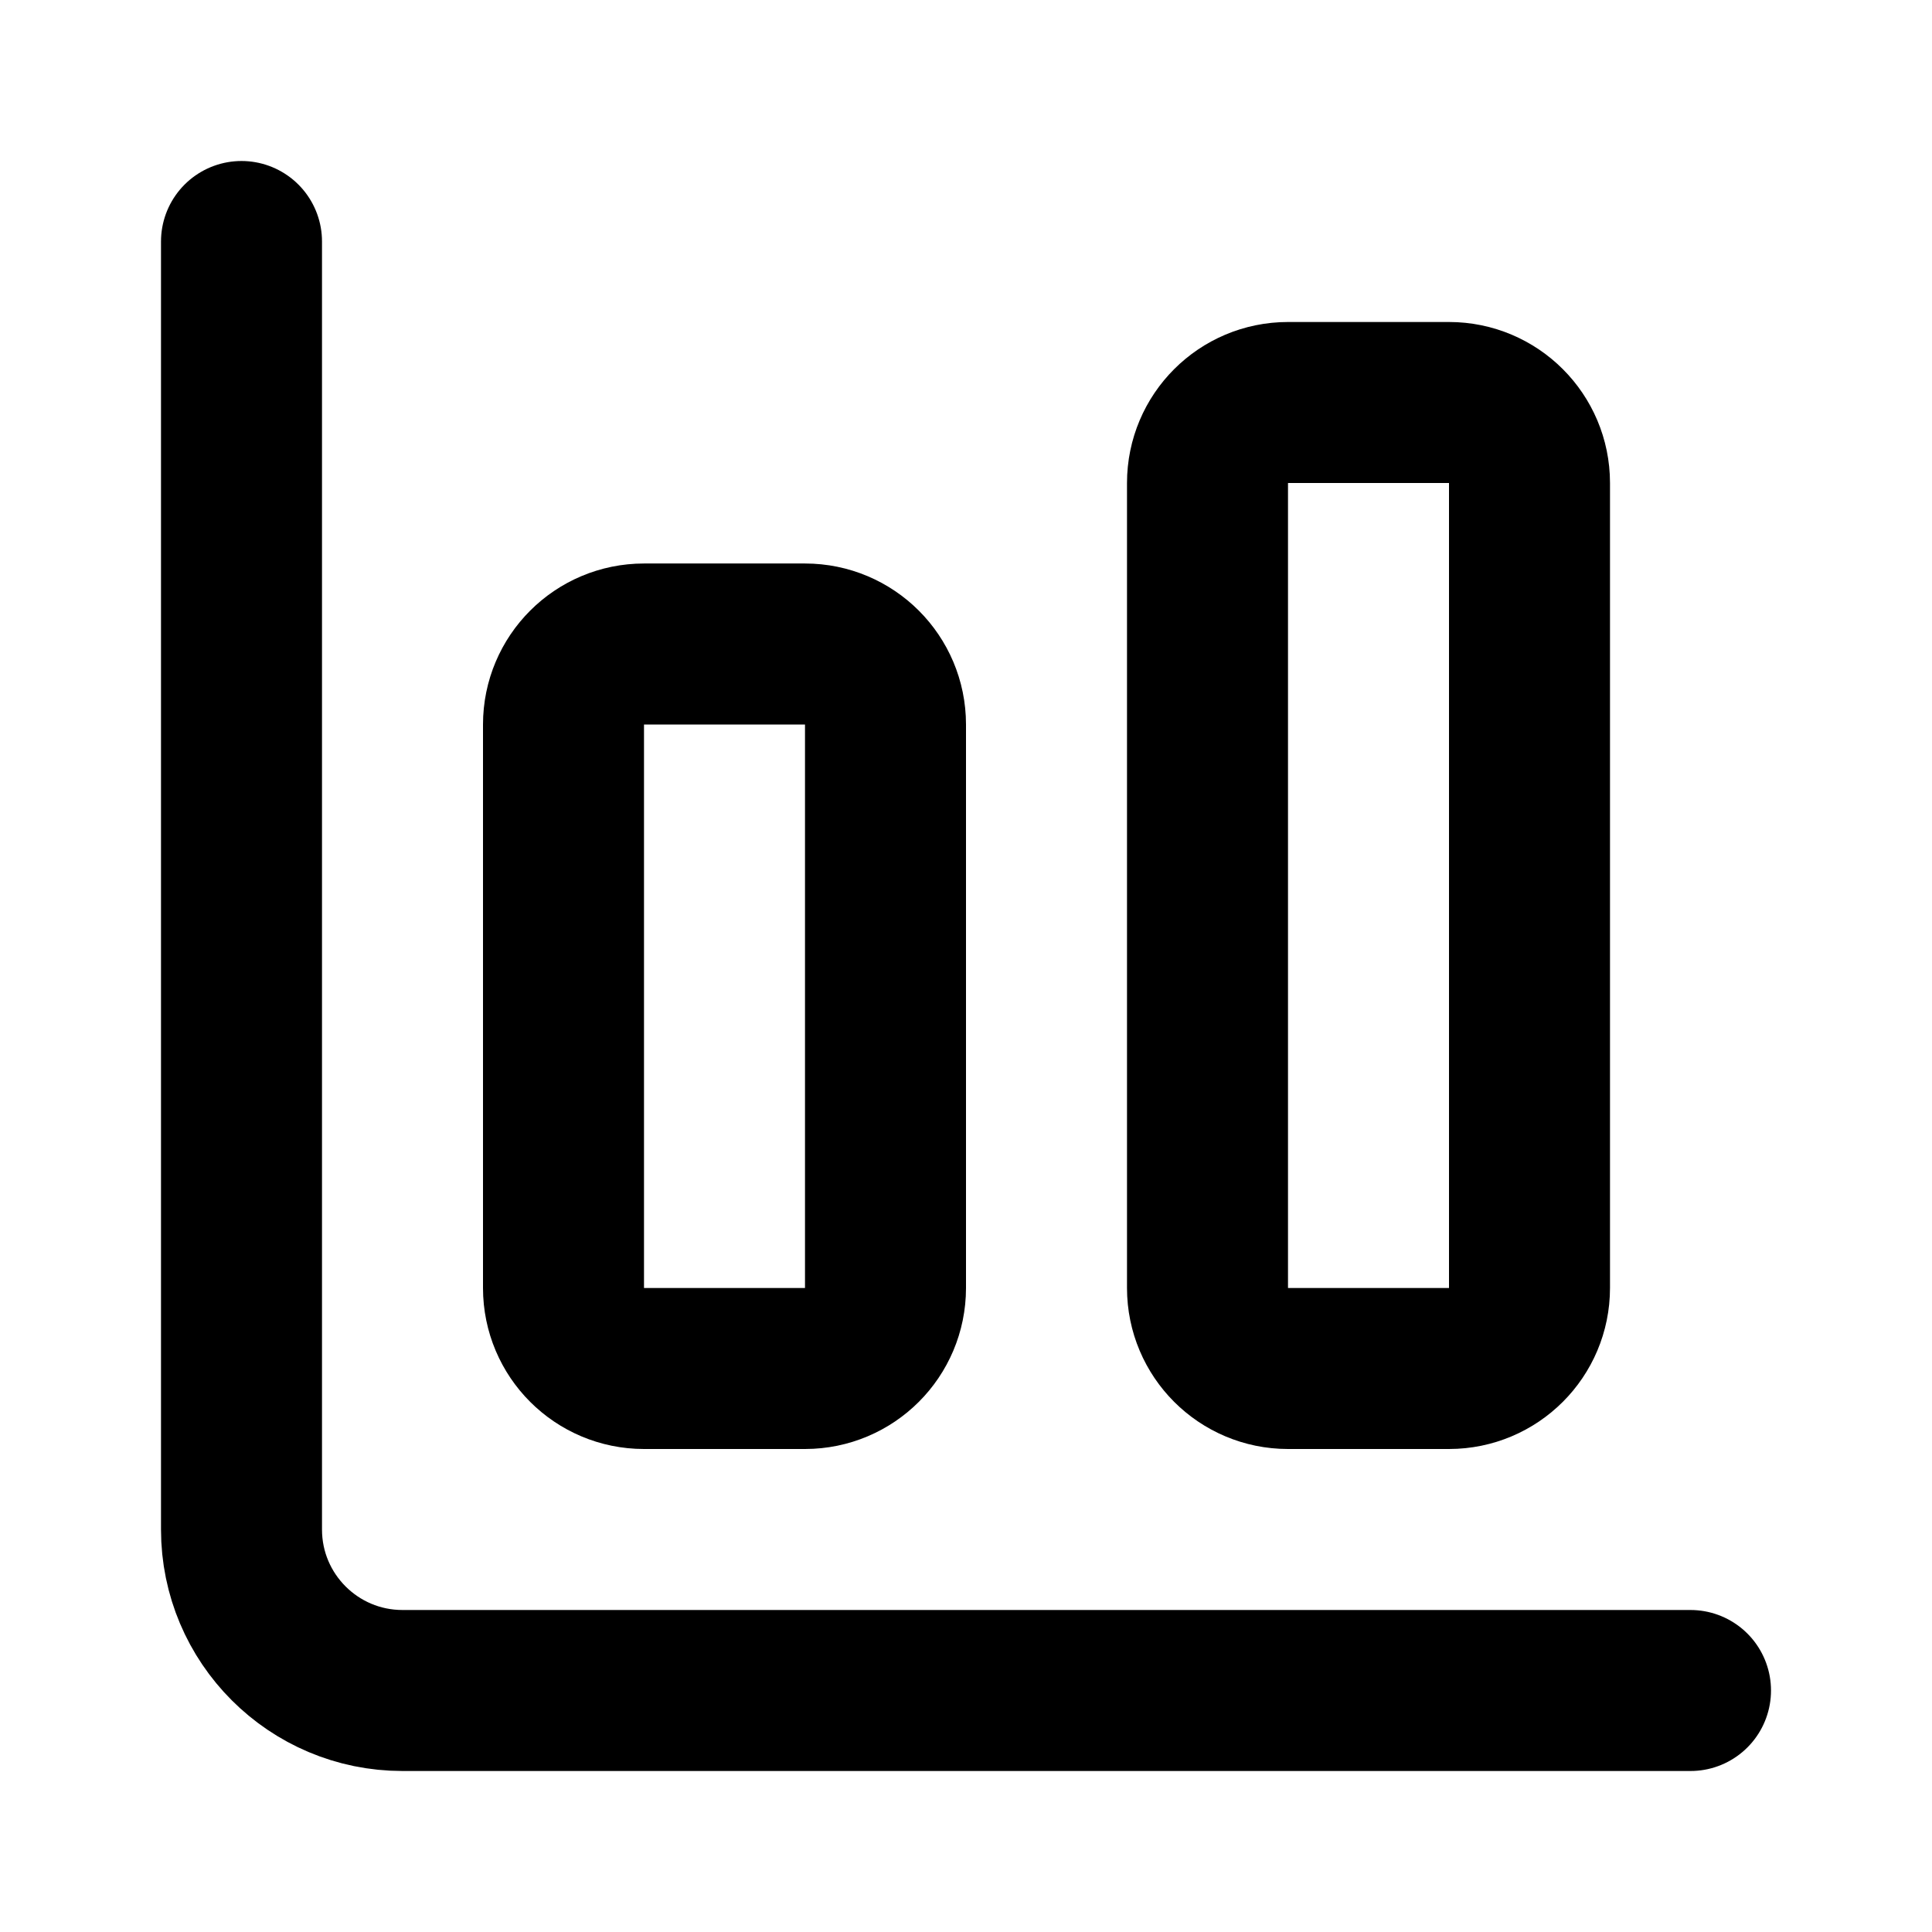
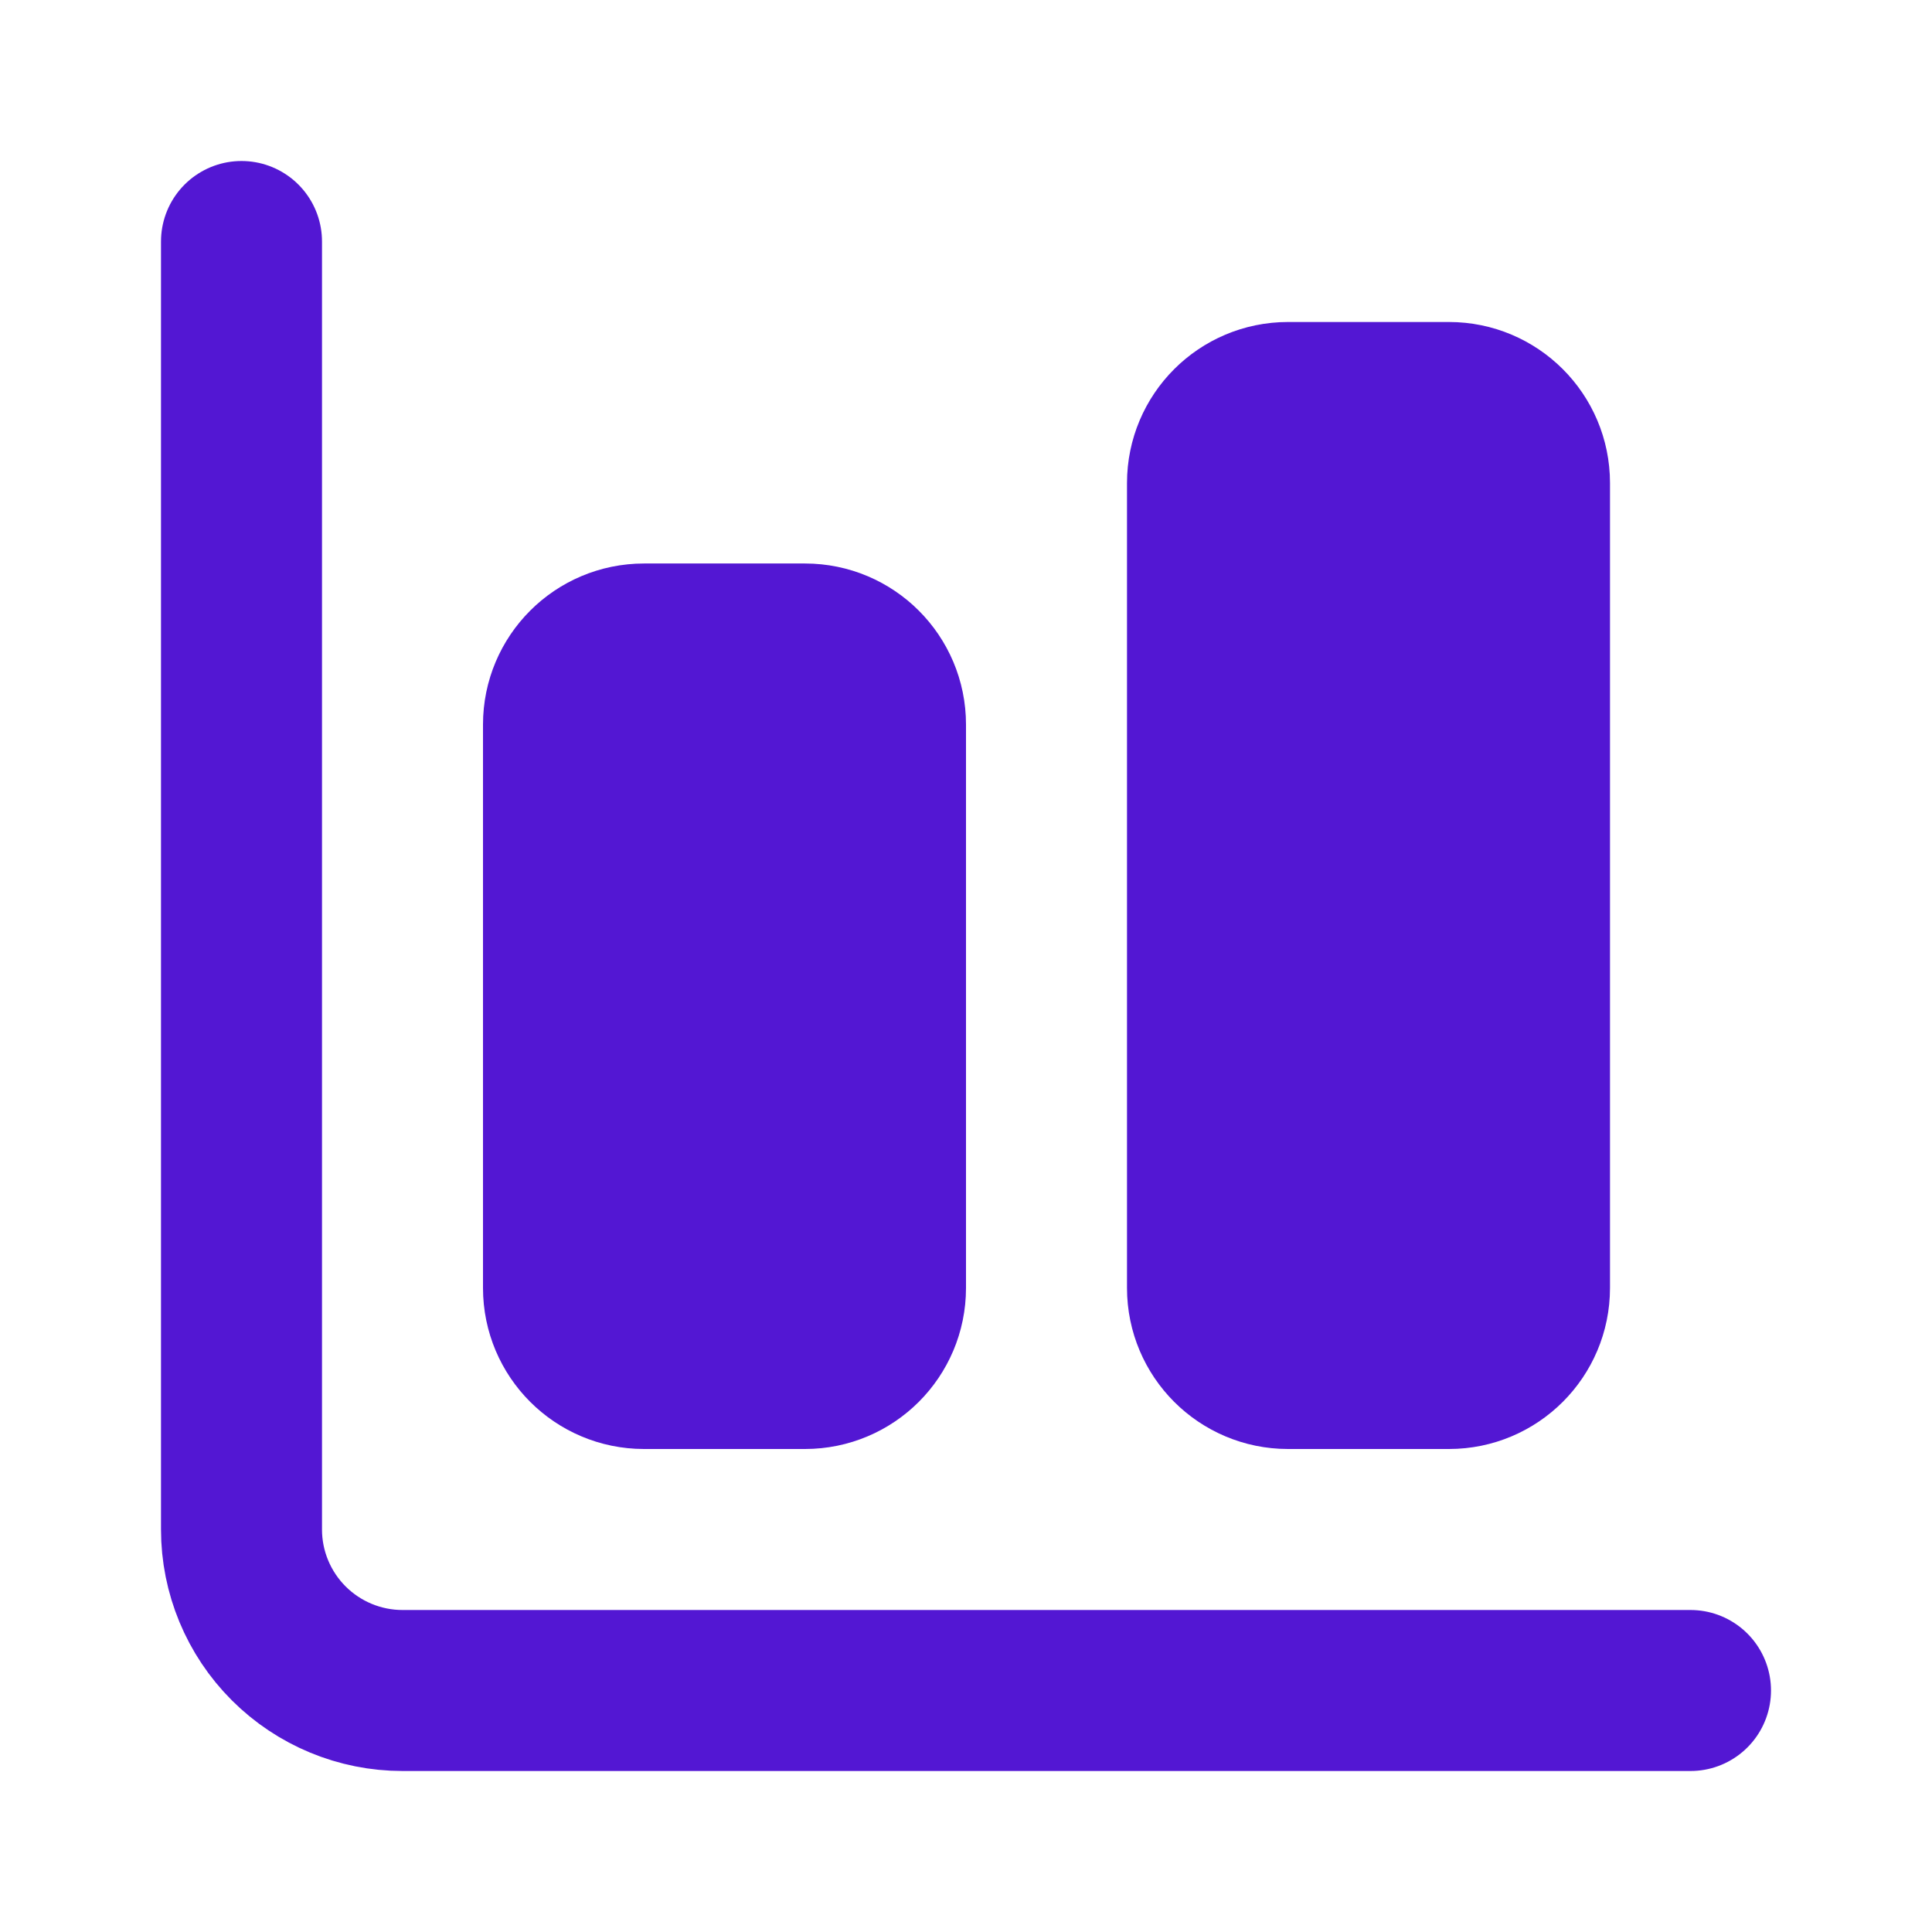
- <svg xmlns="http://www.w3.org/2000/svg" width="24" height="24" viewBox="0 0 24 24" fill="none" stroke="currentColor" stroke-width="2" stroke-linecap="round" stroke-linejoin="round" class="lucide lucide-chart-column-big-icon lucide-chart-column-big">
-   <path d="M3 3v16a2 2 0 0 0 2 2h16" />
-   <rect x="15" y="5" width="4" height="12" rx="1" />
-   <rect x="7" y="8" width="4" height="9" rx="1" />
+ <svg xmlns="http://www.w3.org/2000/svg" width="24" height="24" viewBox="0 0 24 24" fill="none">
+   <path d="M3 3V19C3 19.53 3.211 20.039 3.586 20.414C3.961 20.789 4.47 21 5 21H21" stroke="#5317D3" stroke-width="2" stroke-linecap="round" stroke-linejoin="round" />
+   <path d="M18 5H16C15.448 5 15 5.448 15 6V16C15 16.552 15.448 17 16 17H18C18.552 17 19 16.552 19 16V6C19 5.448 18.552 5 18 5Z" fill="#5317D3" stroke="#5317D3" stroke-width="2" stroke-linecap="round" stroke-linejoin="round" />
+   <path d="M10 8H8C7.448 8 7 8.448 7 9V16C7 16.552 7.448 17 8 17H10C10.552 17 11 16.552 11 16V9C11 8.448 10.552 8 10 8Z" fill="#5317D3" stroke="#5317D3" stroke-width="2" stroke-linecap="round" stroke-linejoin="round" />
</svg>
